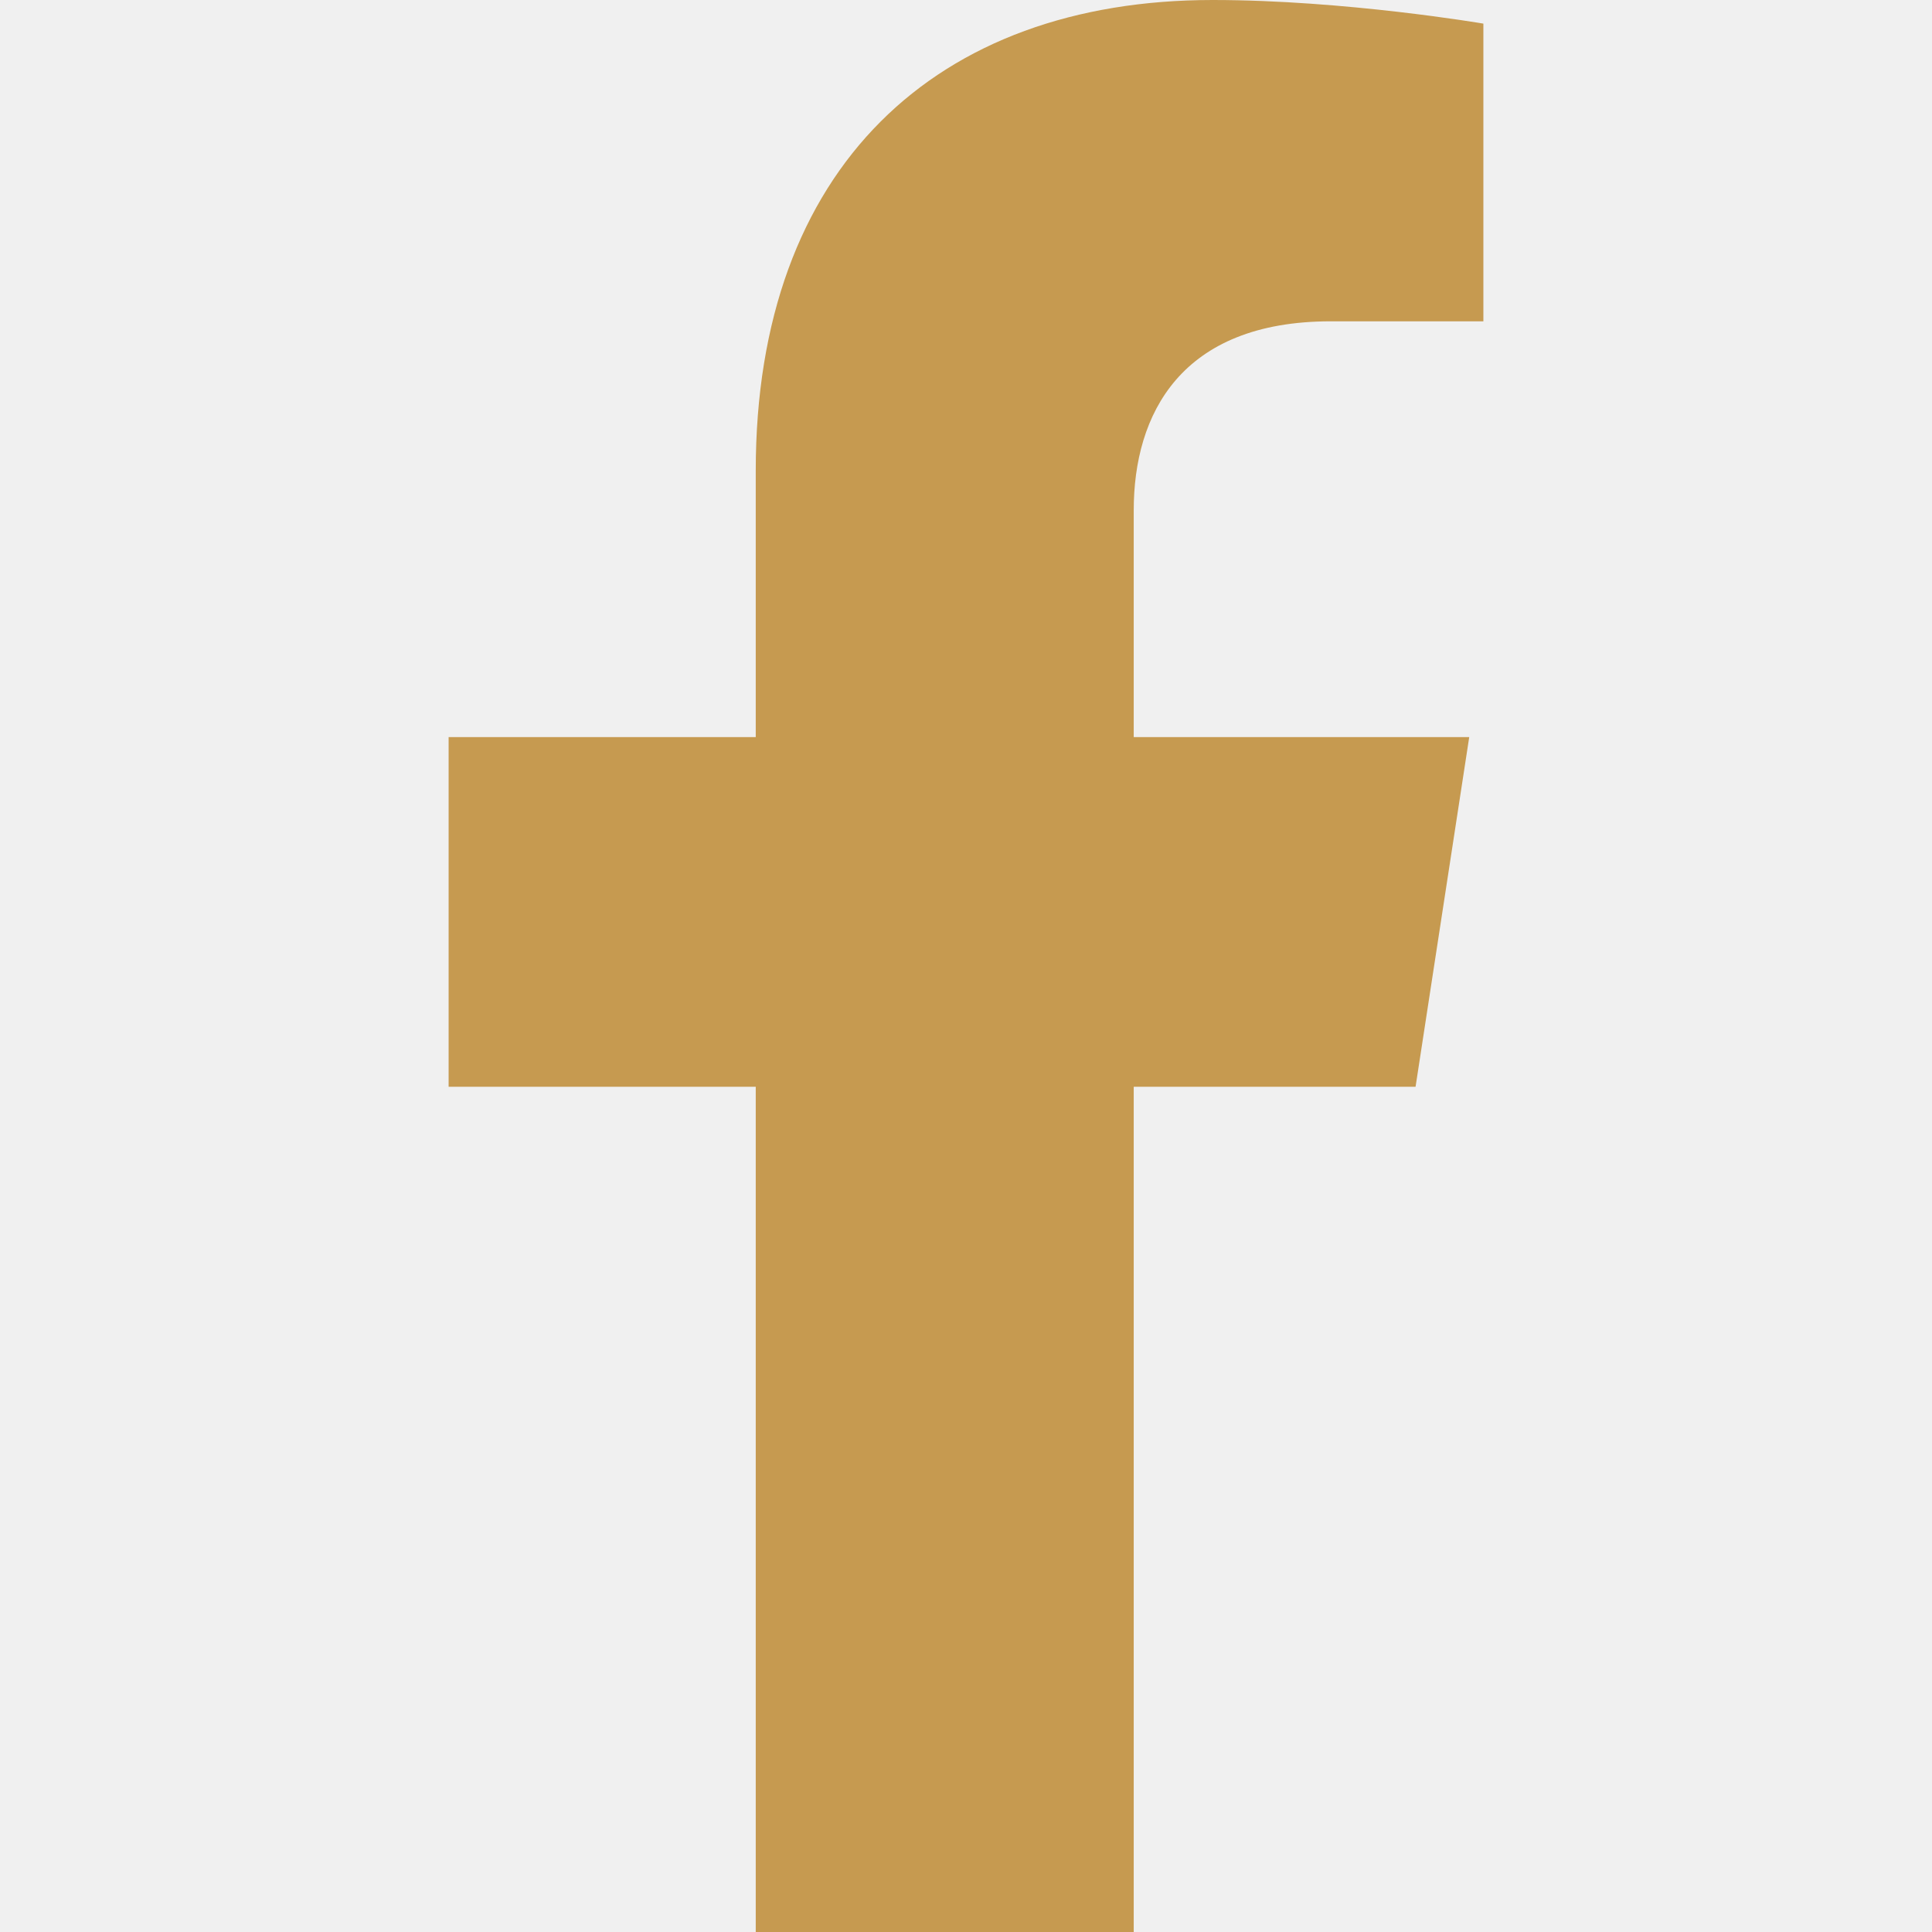
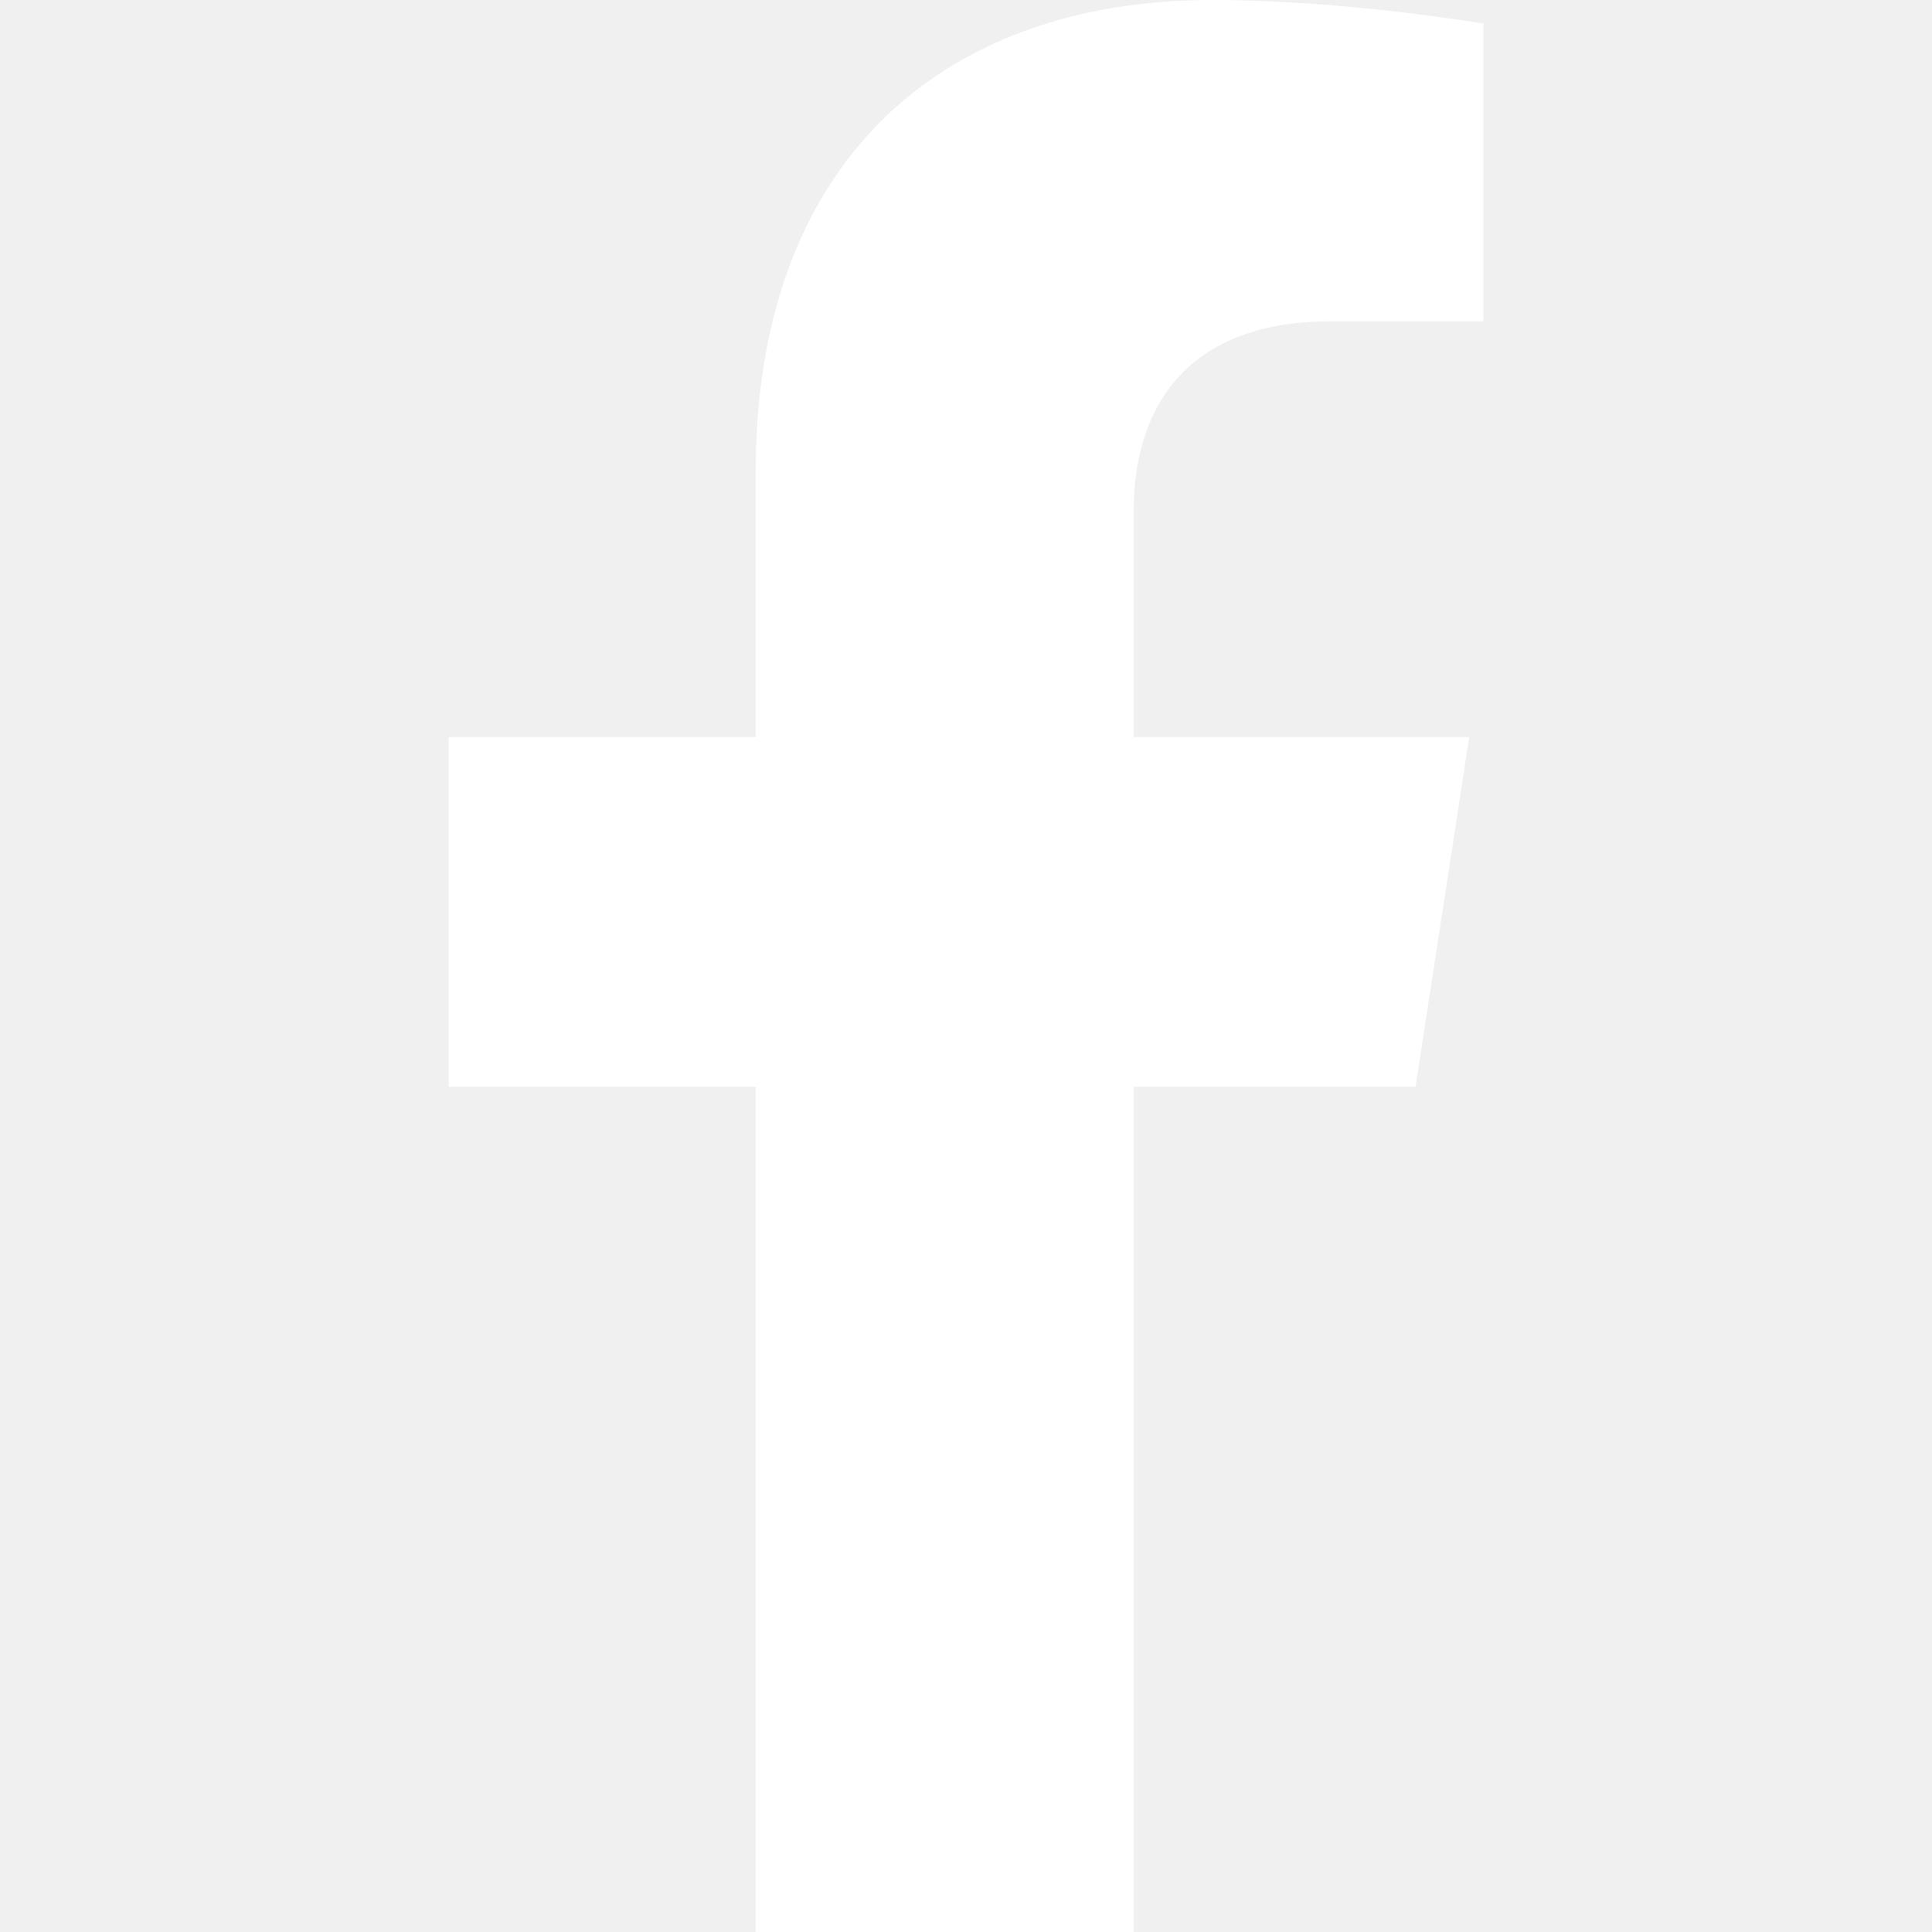
- <svg xmlns="http://www.w3.org/2000/svg" stroke="#c69a50" fill="#c69a50" stroke-width="0" viewBox="0 0 320 512" class="social-icon" height="1em" width="1em">
+ <svg xmlns="http://www.w3.org/2000/svg" stroke="#c69a50" fill="#ffffff" stroke-width="0" viewBox="0 0 320 512" class="social-icon" height="1em" width="1em">
  <path d="M279.14 288l14.22-92.66h-88.91v-60.13c0-25.35 12.42-50.06 52.24-50.06h40.42V6.26S260.43 0 225.36 0c-73.22 0-121.08 44.38-121.08 124.72v70.62H22.89V288h81.39v224h100.17V288z" />
</svg>
